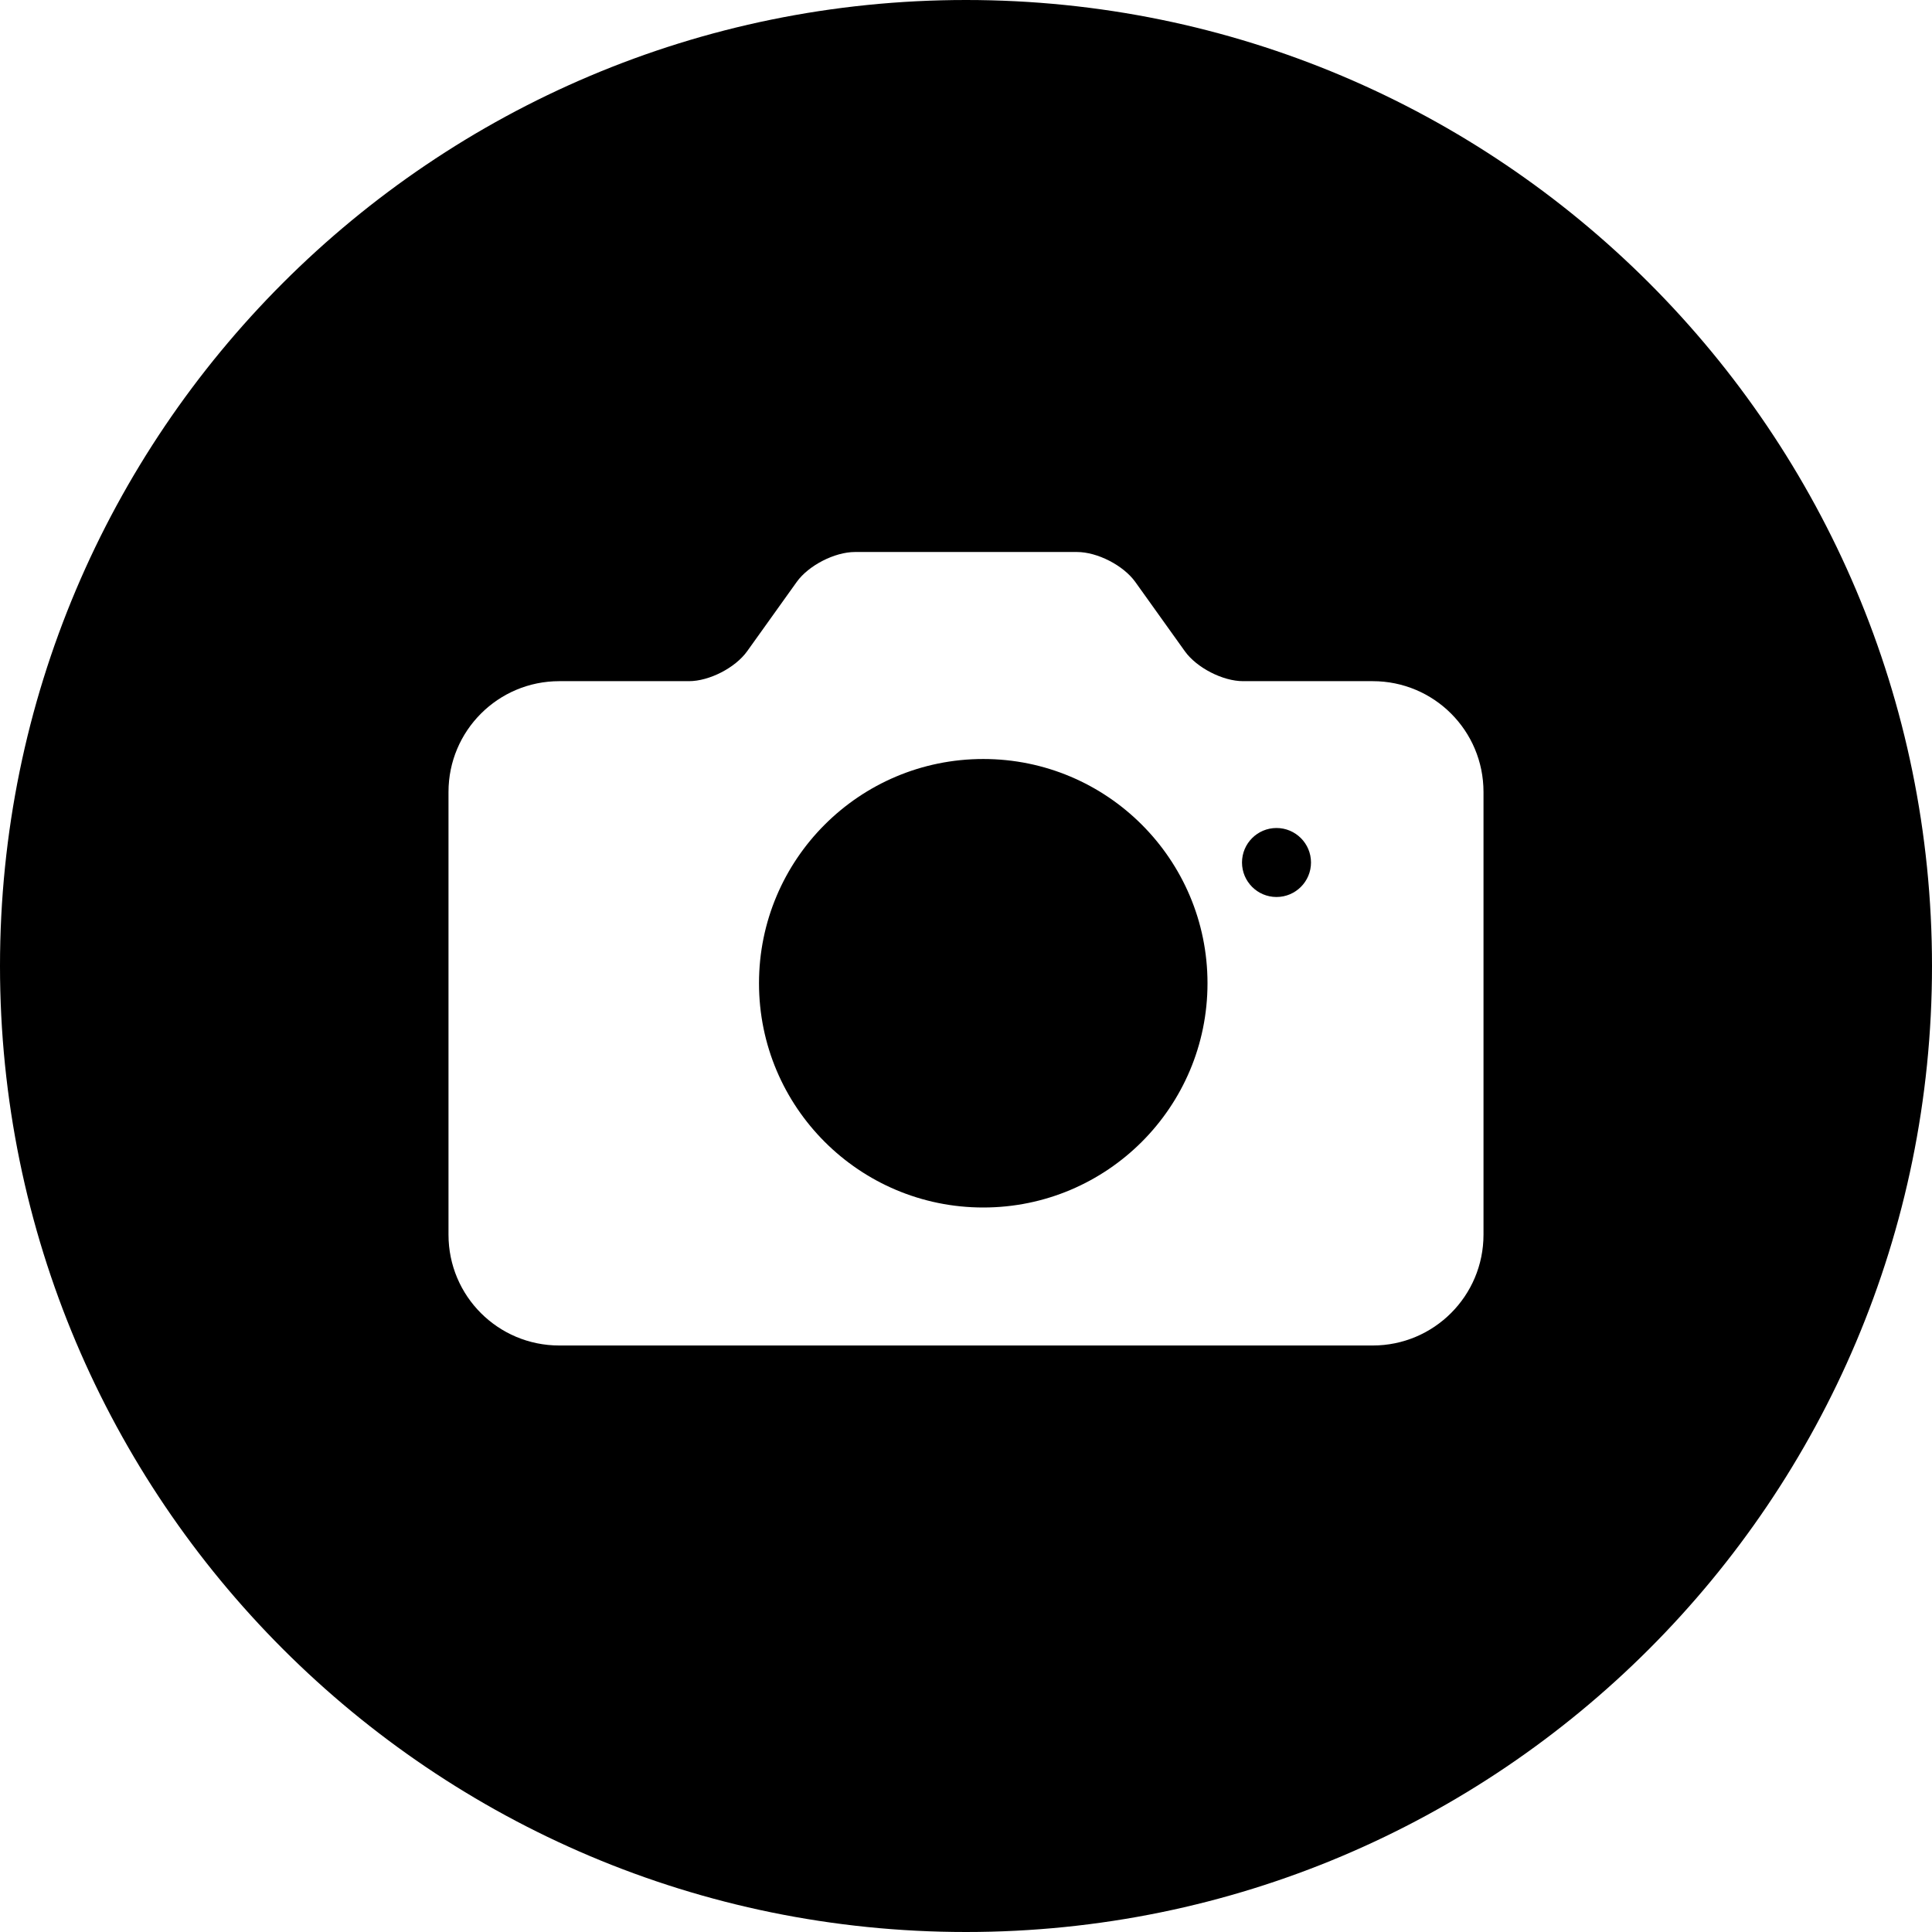
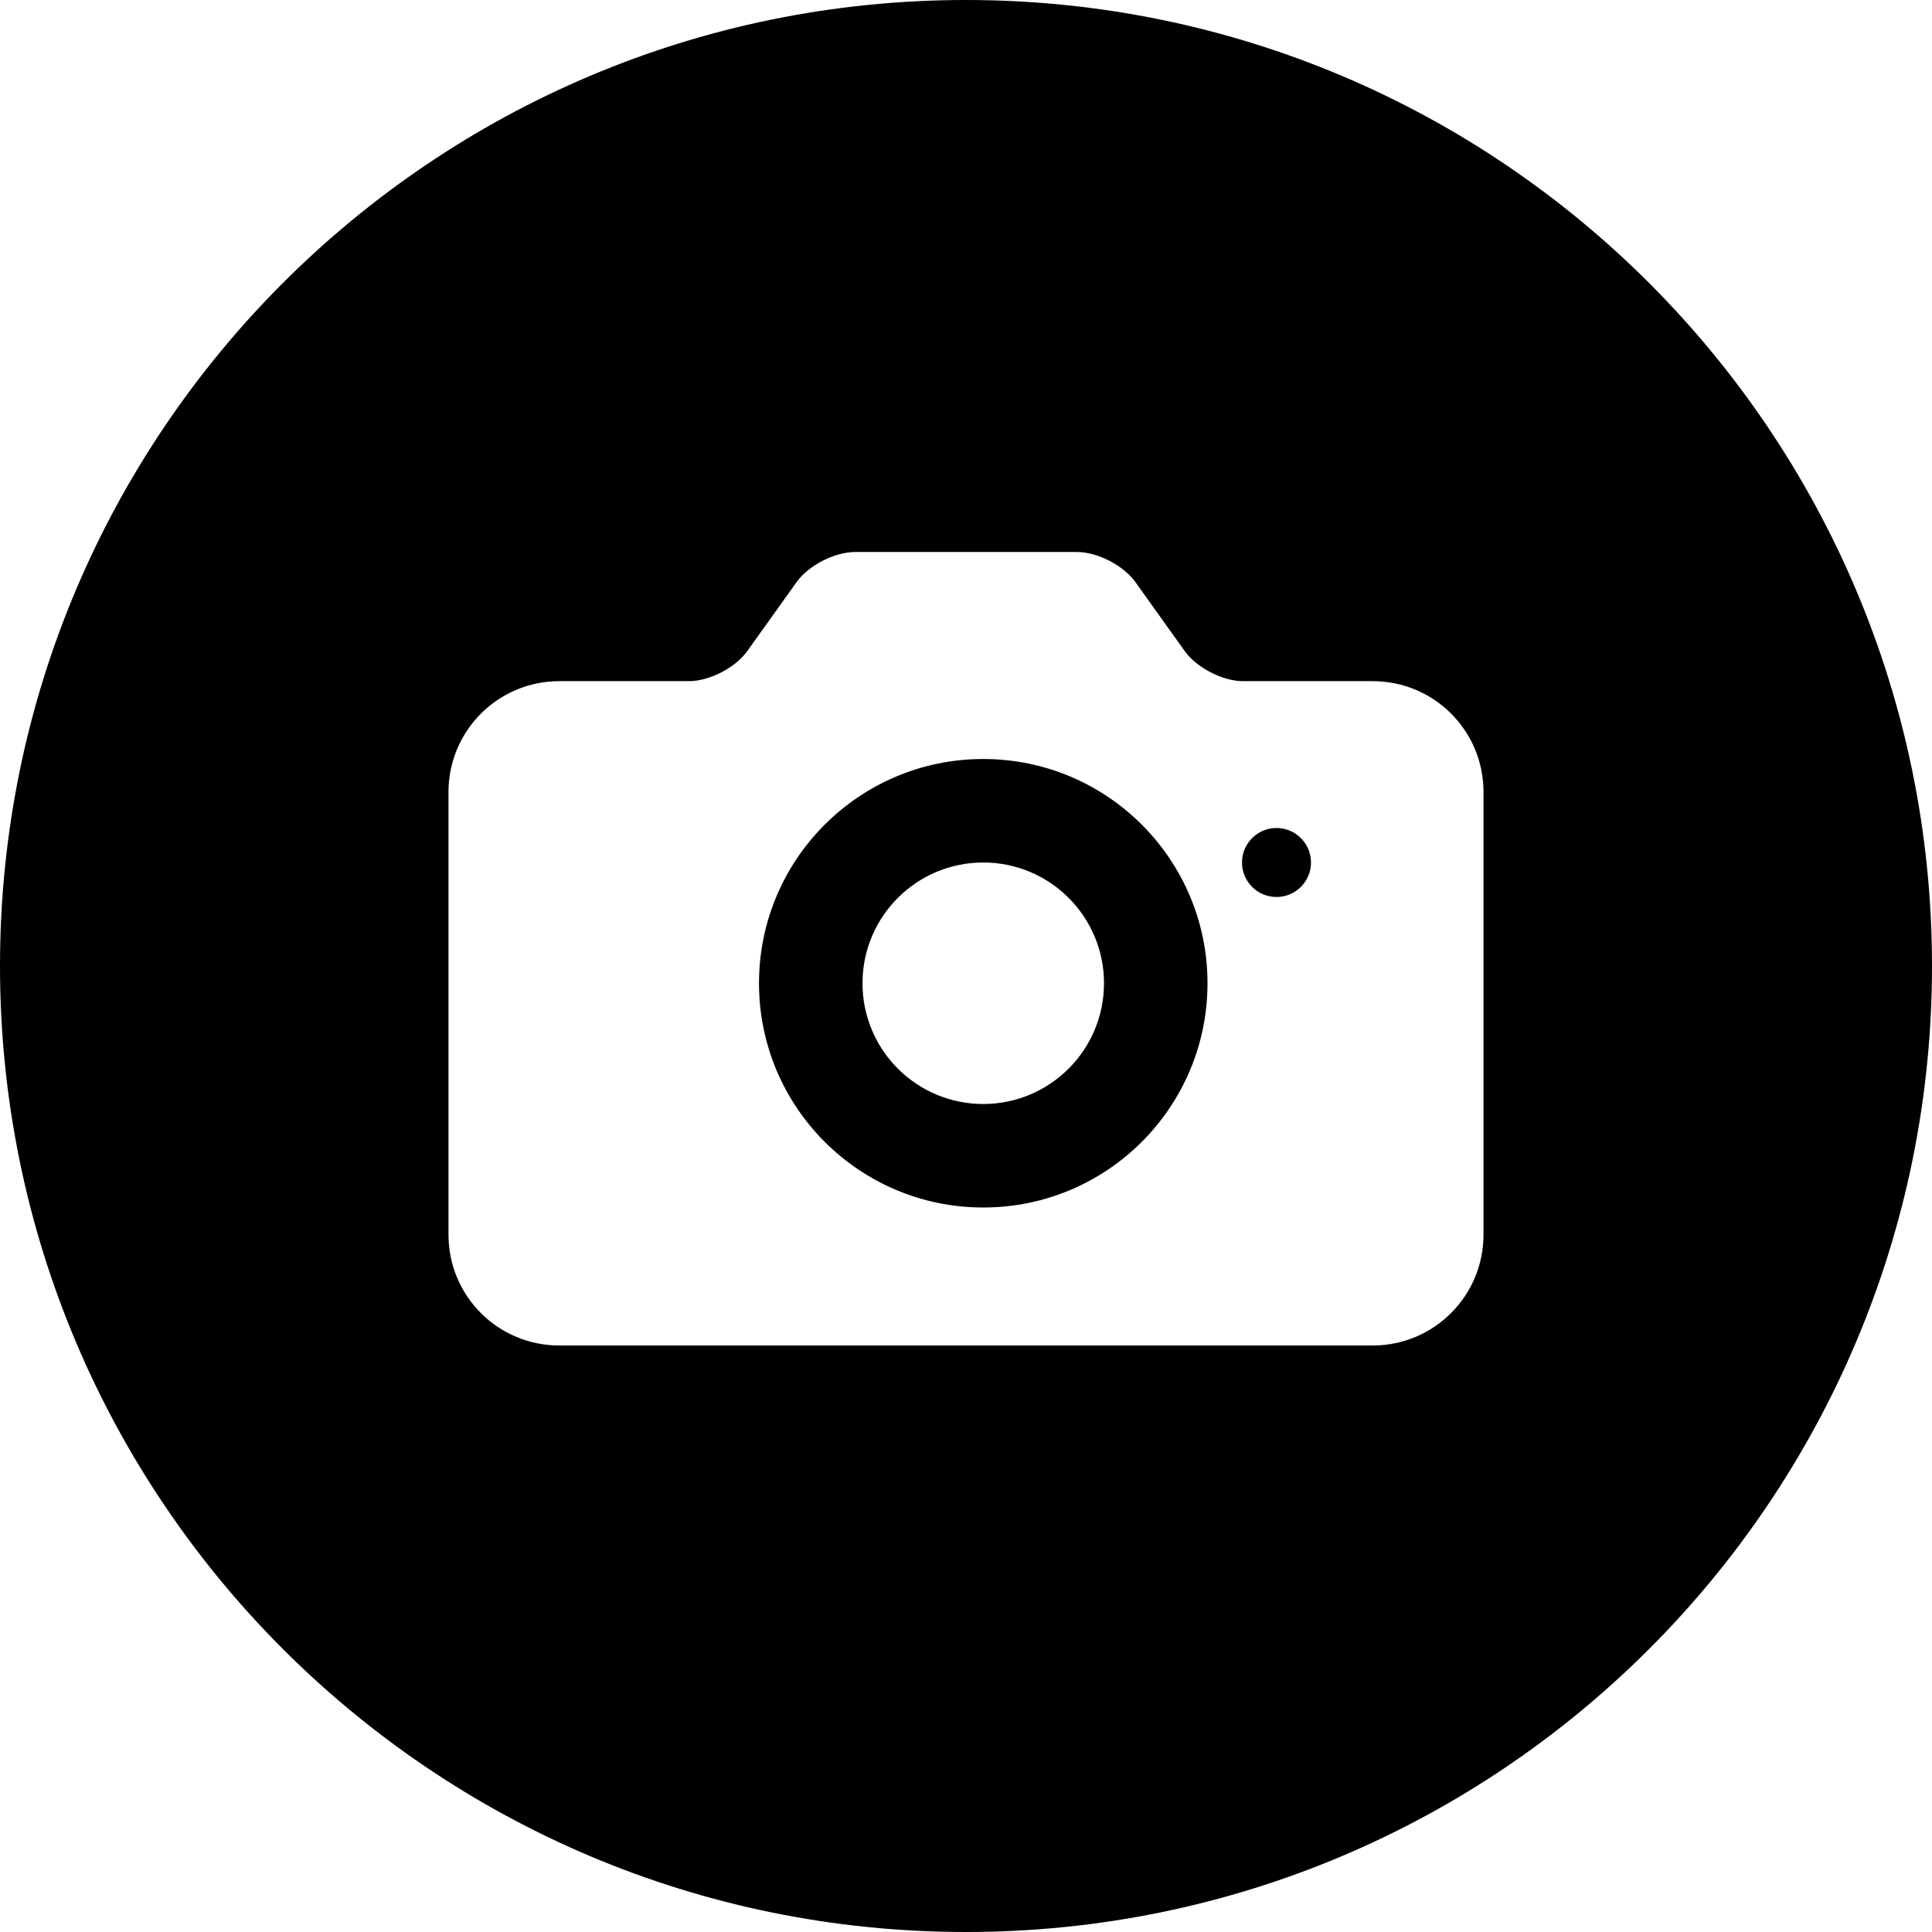
<svg xmlns="http://www.w3.org/2000/svg" width="56px" height="56px" viewBox="0 0 56 56" version="1.1">
  <g id="Page-1" stroke="none" stroke-width="1" fill="none" fill-rule="evenodd">
    <g id="camera_round_fill" fill="#000000">
-       <path d="M28,56 C12.536,56 0,43.464 0,28 C0,12.536 12.536,0 28,0 C43.464,0 56,12.536 56,28 C56,43.464 43.464,56 28,56 Z M16.211,19.744 C14.437,19.744 13,21.182 13,22.956 L13,35.788 C13,37.568 14.437,39 16.211,39 L39.789,39 C41.563,39 43,37.562 43,35.788 L43,22.956 C43,21.176 41.563,19.744 39.789,19.744 L36.031,19.744 C35.443,19.744 34.686,19.355 34.343,18.876 L32.907,16.868 C32.562,16.387 31.807,16 31.217,16 L24.783,16 C24.193,16 23.436,16.389 23.093,16.868 L21.657,18.876 C21.312,19.358 20.558,19.744 19.969,19.744 L16.211,19.744 Z M28.5,35 C24.91,35 22,32.09 22,28.5 C22,24.91 24.91,22 28.5,22 C32.09,22 35,24.91 35,28.5 C35,32.09 32.09,35 28.5,35 Z M37,26 C36.448,26 36,25.552 36,25 C36,24.448 36.448,24 37,24 C37.552,24 38,24.448 38,25 C38,25.552 37.552,26 37,26 Z" id="Shape" />
+       <path d="M28,56 C12.536,56 0,43.464 0,28 C0,12.536 12.536,0 28,0 C43.464,0 56,12.536 56,28 C56,43.464 43.464,56 28,56 Z M16.211,19.744 C14.437,19.744 13,21.182 13,22.956 L13,35.788 C13,37.568 14.437,39 16.211,39 L39.789,39 C41.563,39 43,37.562 43,35.788 L43,22.956 C43,21.176 41.563,19.744 39.789,19.744 L36.031,19.744 C35.443,19.744 34.686,19.355 34.343,18.876 L32.907,16.868 C32.562,16.387 31.807,16 31.217,16 L24.783,16 C24.193,16 23.436,16.389 23.093,16.868 L21.657,18.876 C21.312,19.358 20.558,19.744 19.969,19.744 L16.211,19.744 Z M28.5,35 C24.91,35 22,32.09 22,28.5 C22,24.91 24.91,22 28.5,22 C32.09,22 35,24.91 35,28.5 C35,32.09 32.09,35 28.5,35 Z M37,26 C36.448,26 36,25.552 36,25 C36,24.448 36.448,24 37,24 C37.552,24 38,24.448 38,25 C38,25.552 37.552,26 37,26 Z M28.5,32 C30.433,32 32,30.433 32,28.5 C32,26.567 30.433,25 28.5,25 C26.567,25 25,26.567 25,28.5 C25,30.433 26.567,32 28.5,32 Z" id="Shape" />
    </g>
  </g>
</svg>
